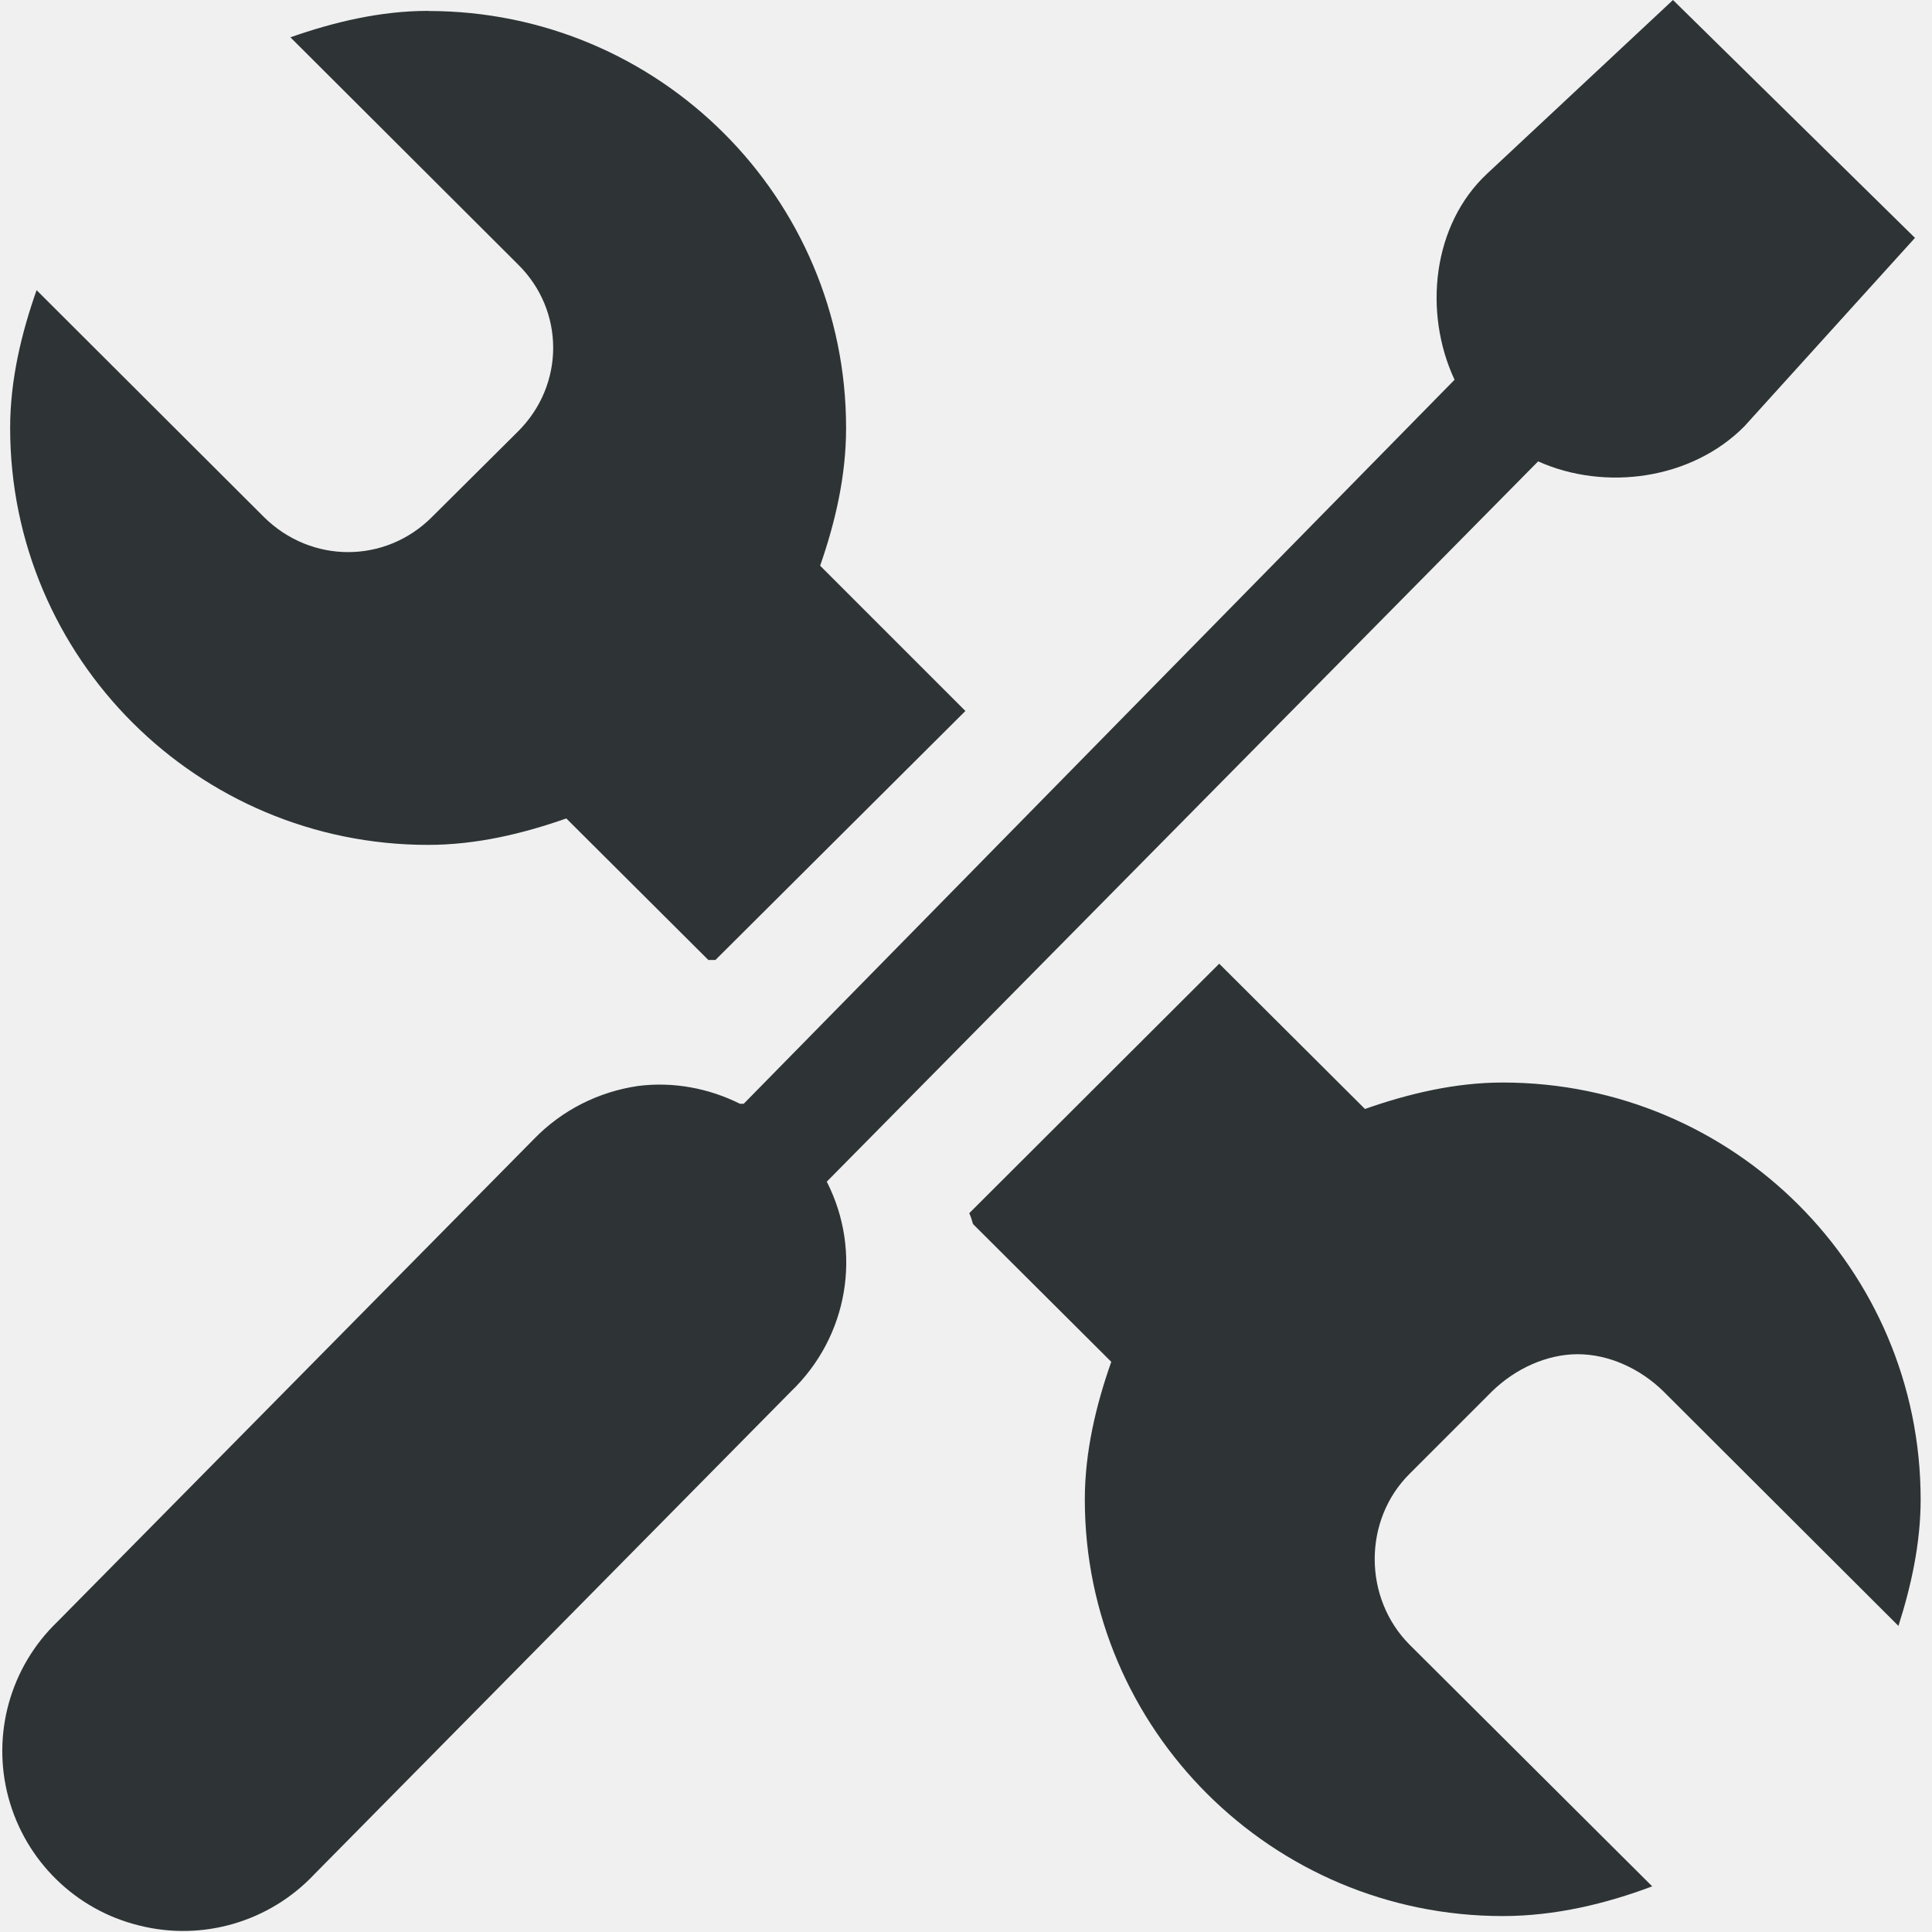
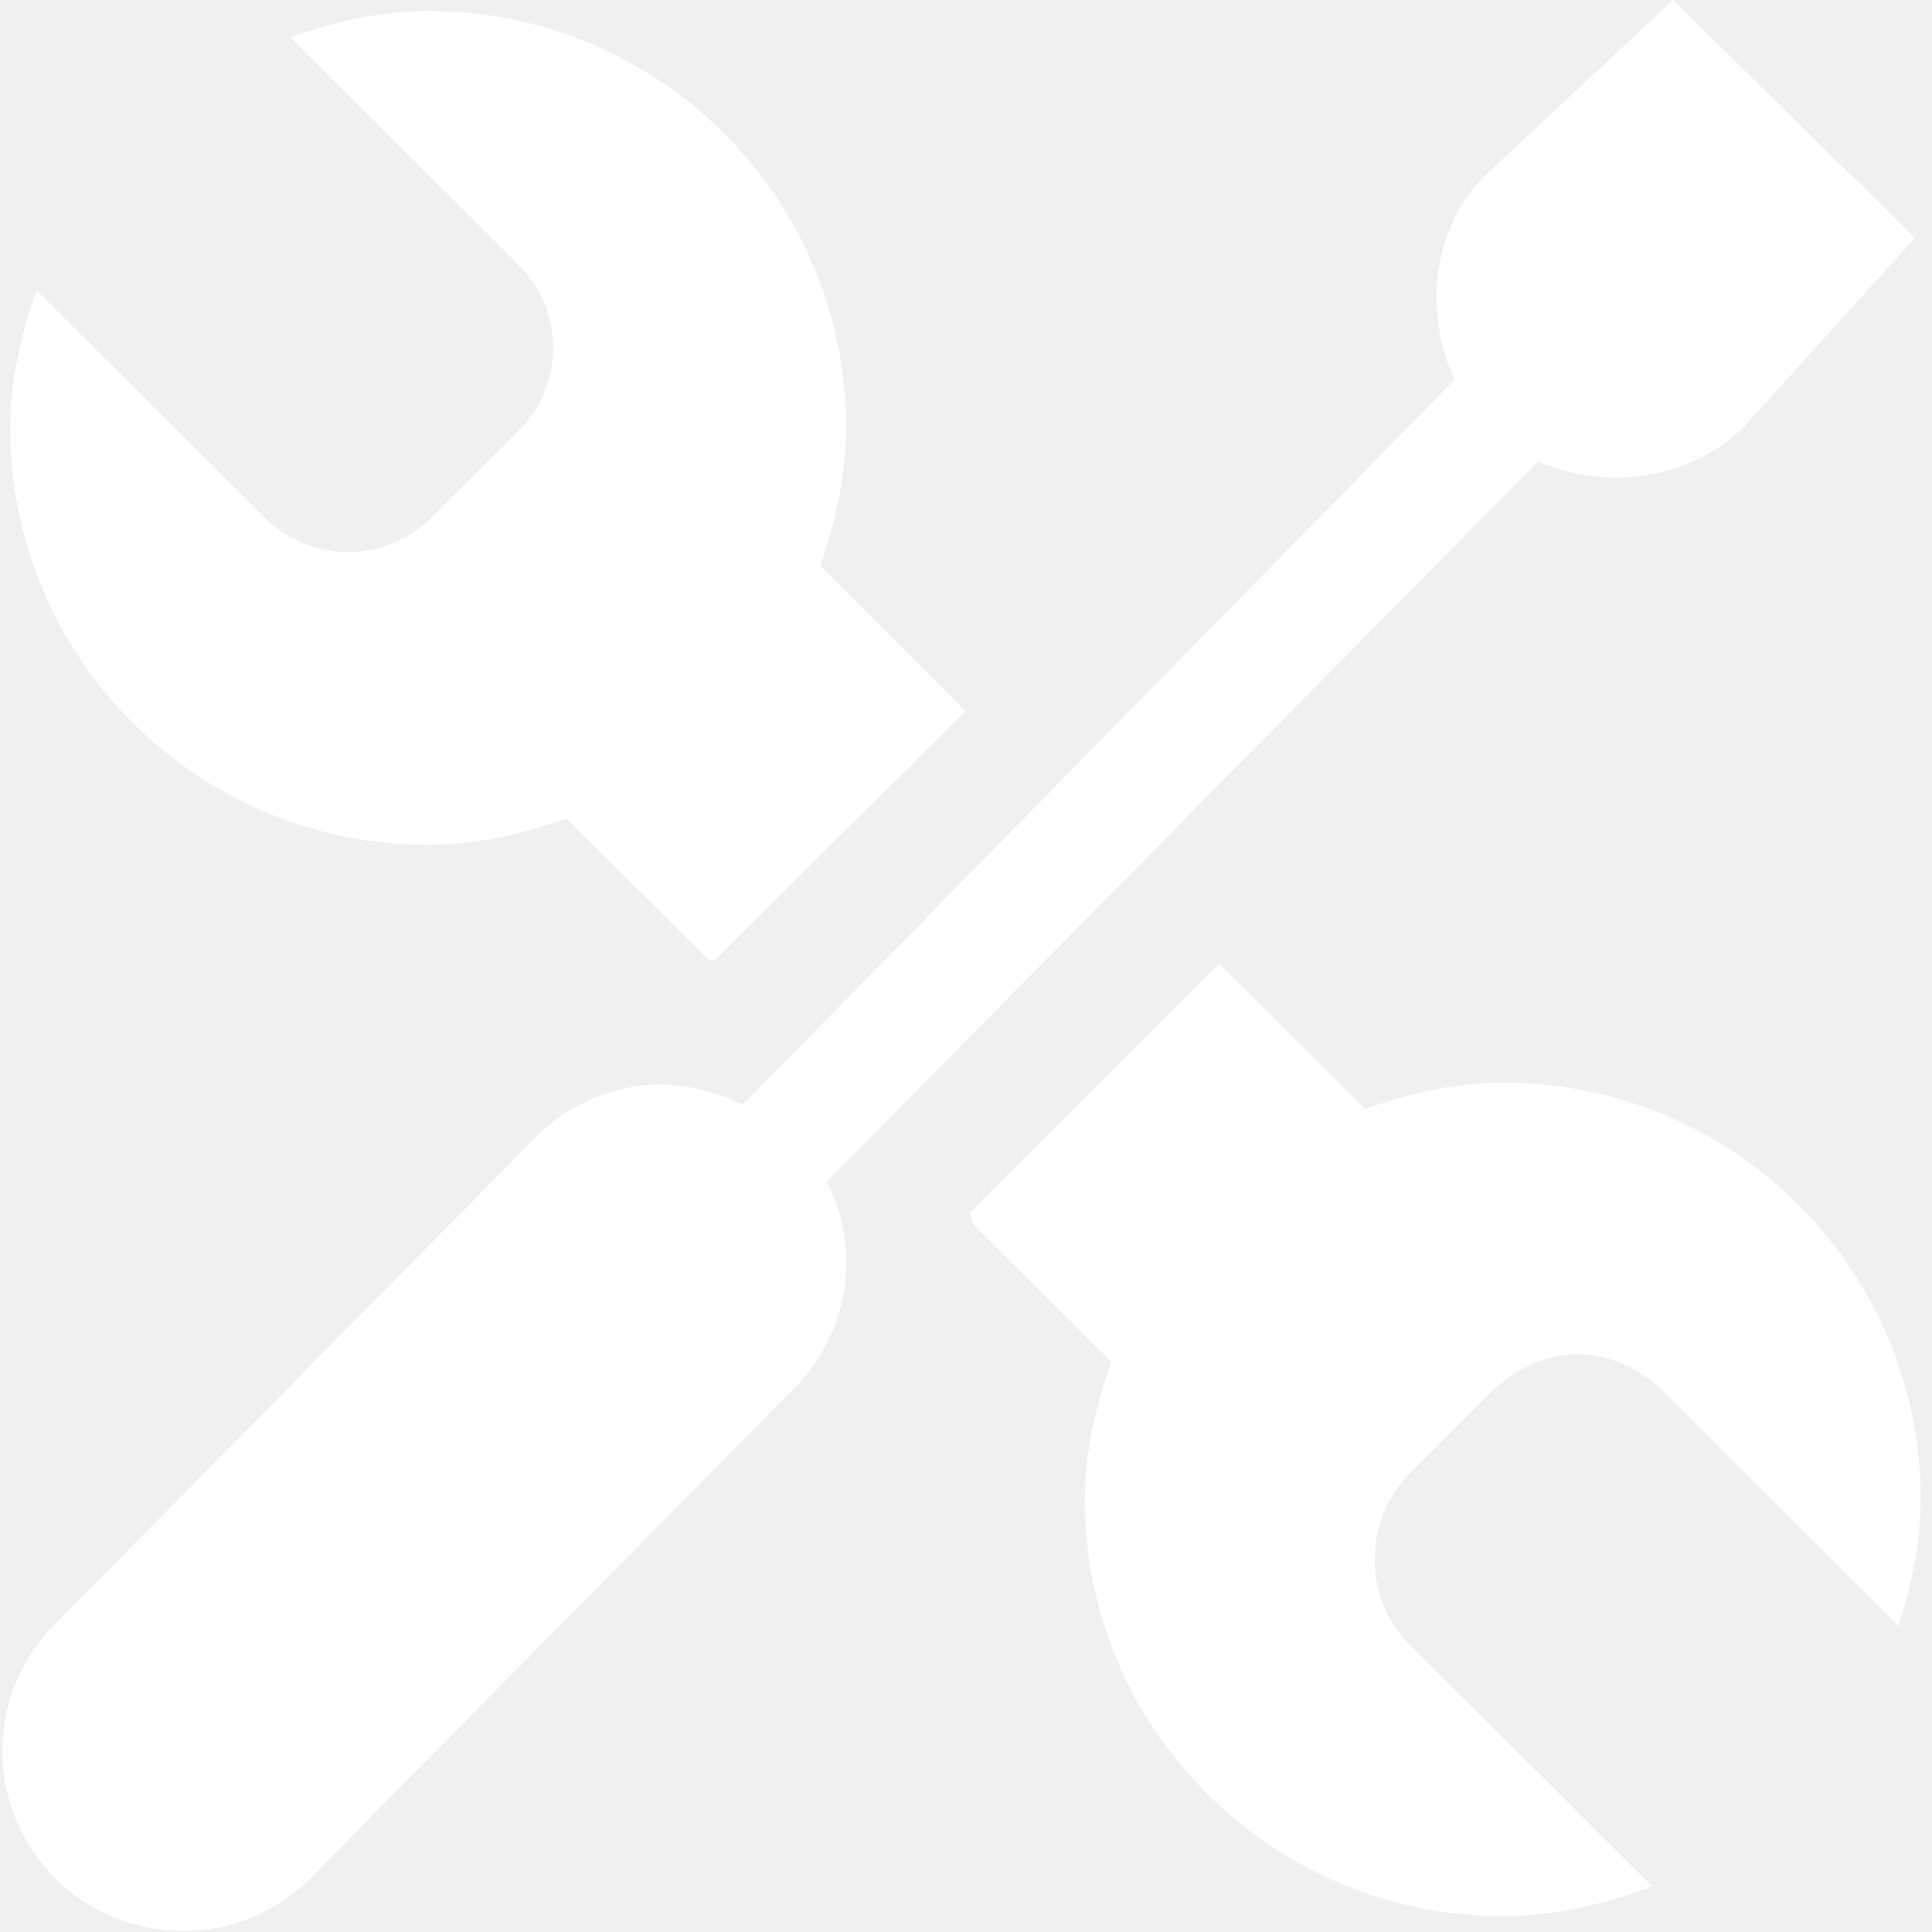
<svg xmlns="http://www.w3.org/2000/svg" height="16px" viewBox="0 0 16 16" width="16px">
-   <path d="m 13.855 0 l -1.539 1.438 c -0.453 0.422 -0.531 1.148 -0.27 1.707 l -5.887 5.996 c -0.012 0 -0.02 0 -0.031 0 c -0.258 -0.129 -0.551 -0.184 -0.84 -0.148 c -0.328 0.047 -0.633 0.199 -0.867 0.441 l -3.945 3.996 c -0.391 0.375 -0.547 0.934 -0.406 1.457 c 0.141 0.523 0.555 0.93 1.082 1.059 c 0.527 0.133 1.082 -0.031 1.453 -0.426 l 3.945 -3.996 c 0.473 -0.453 0.594 -1.156 0.297 -1.738 l 5.891 -5.965 c 0.559 0.25 1.273 0.148 1.707 -0.289 l 1.414 -1.562 z m -10.309 0.09 c -0.398 0 -0.785 0.094 -1.141 0.219 l 1.883 1.879 c 0.391 0.383 0.391 1 0 1.387 l -0.711 0.707 c -0.387 0.387 -1 0.387 -1.391 0 l -1.883 -1.879 c -0.125 0.355 -0.219 0.742 -0.219 1.141 c 0 1.906 1.551 3.453 3.461 3.453 c 0.402 0 0.789 -0.094 1.145 -0.219 l 1.176 1.172 h 0.059 l 2.07 -2.062 l -1.203 -1.203 c 0.125 -0.359 0.215 -0.742 0.215 -1.141 c 0 -1.906 -1.547 -3.453 -3.461 -3.453 z m 6.551 7.891 l -2.07 2.066 c 0.012 0.027 0.023 0.059 0.031 0.09 l 1.145 1.141 c -0.125 0.355 -0.219 0.742 -0.219 1.141 c 0 1.902 1.551 3.449 3.461 3.449 c 0.434 0 0.855 -0.102 1.238 -0.246 l -2.008 -2 c -0.387 -0.387 -0.387 -1.035 0 -1.418 l 0.68 -0.68 c 0.195 -0.191 0.457 -0.309 0.711 -0.309 s 0.516 0.117 0.711 0.309 l 1.945 1.941 c 0.105 -0.328 0.184 -0.684 0.184 -1.047 c 0 -1.906 -1.547 -3.453 -3.461 -3.453 c -0.398 0 -0.785 0.094 -1.141 0.219 z m 0 0" fill="#2e3436" />
+   <path d="m 13.855 0 l -1.539 1.438 c -0.453 0.422 -0.531 1.148 -0.27 1.707 l -5.887 5.996 c -0.012 0 -0.02 0 -0.031 0 c -0.258 -0.129 -0.551 -0.184 -0.84 -0.148 c -0.328 0.047 -0.633 0.199 -0.867 0.441 l -3.945 3.996 c -0.391 0.375 -0.547 0.934 -0.406 1.457 c 0.141 0.523 0.555 0.93 1.082 1.059 c 0.527 0.133 1.082 -0.031 1.453 -0.426 l 3.945 -3.996 c 0.473 -0.453 0.594 -1.156 0.297 -1.738 l 5.891 -5.965 c 0.559 0.25 1.273 0.148 1.707 -0.289 l 1.414 -1.562 z m -10.309 0.09 c -0.398 0 -0.785 0.094 -1.141 0.219 l 1.883 1.879 c 0.391 0.383 0.391 1 0 1.387 l -0.711 0.707 c -0.387 0.387 -1 0.387 -1.391 0 l -1.883 -1.879 c -0.125 0.355 -0.219 0.742 -0.219 1.141 c 0 1.906 1.551 3.453 3.461 3.453 c 0.402 0 0.789 -0.094 1.145 -0.219 l 1.176 1.172 h 0.059 l 2.07 -2.062 l -1.203 -1.203 c 0.125 -0.359 0.215 -0.742 0.215 -1.141 c 0 -1.906 -1.547 -3.453 -3.461 -3.453 z m 6.551 7.891 l -2.07 2.066 c 0.012 0.027 0.023 0.059 0.031 0.09 l 1.145 1.141 c -0.125 0.355 -0.219 0.742 -0.219 1.141 c 0 1.902 1.551 3.449 3.461 3.449 c 0.434 0 0.855 -0.102 1.238 -0.246 l -2.008 -2 c -0.387 -0.387 -0.387 -1.035 0 -1.418 l 0.68 -0.68 c 0.195 -0.191 0.457 -0.309 0.711 -0.309 s 0.516 0.117 0.711 0.309 l 1.945 1.941 c 0.105 -0.328 0.184 -0.684 0.184 -1.047 c 0 -1.906 -1.547 -3.453 -3.461 -3.453 c -0.398 0 -0.785 0.094 -1.141 0.219 z m 0 0" fill="#ffffff" />
</svg>
